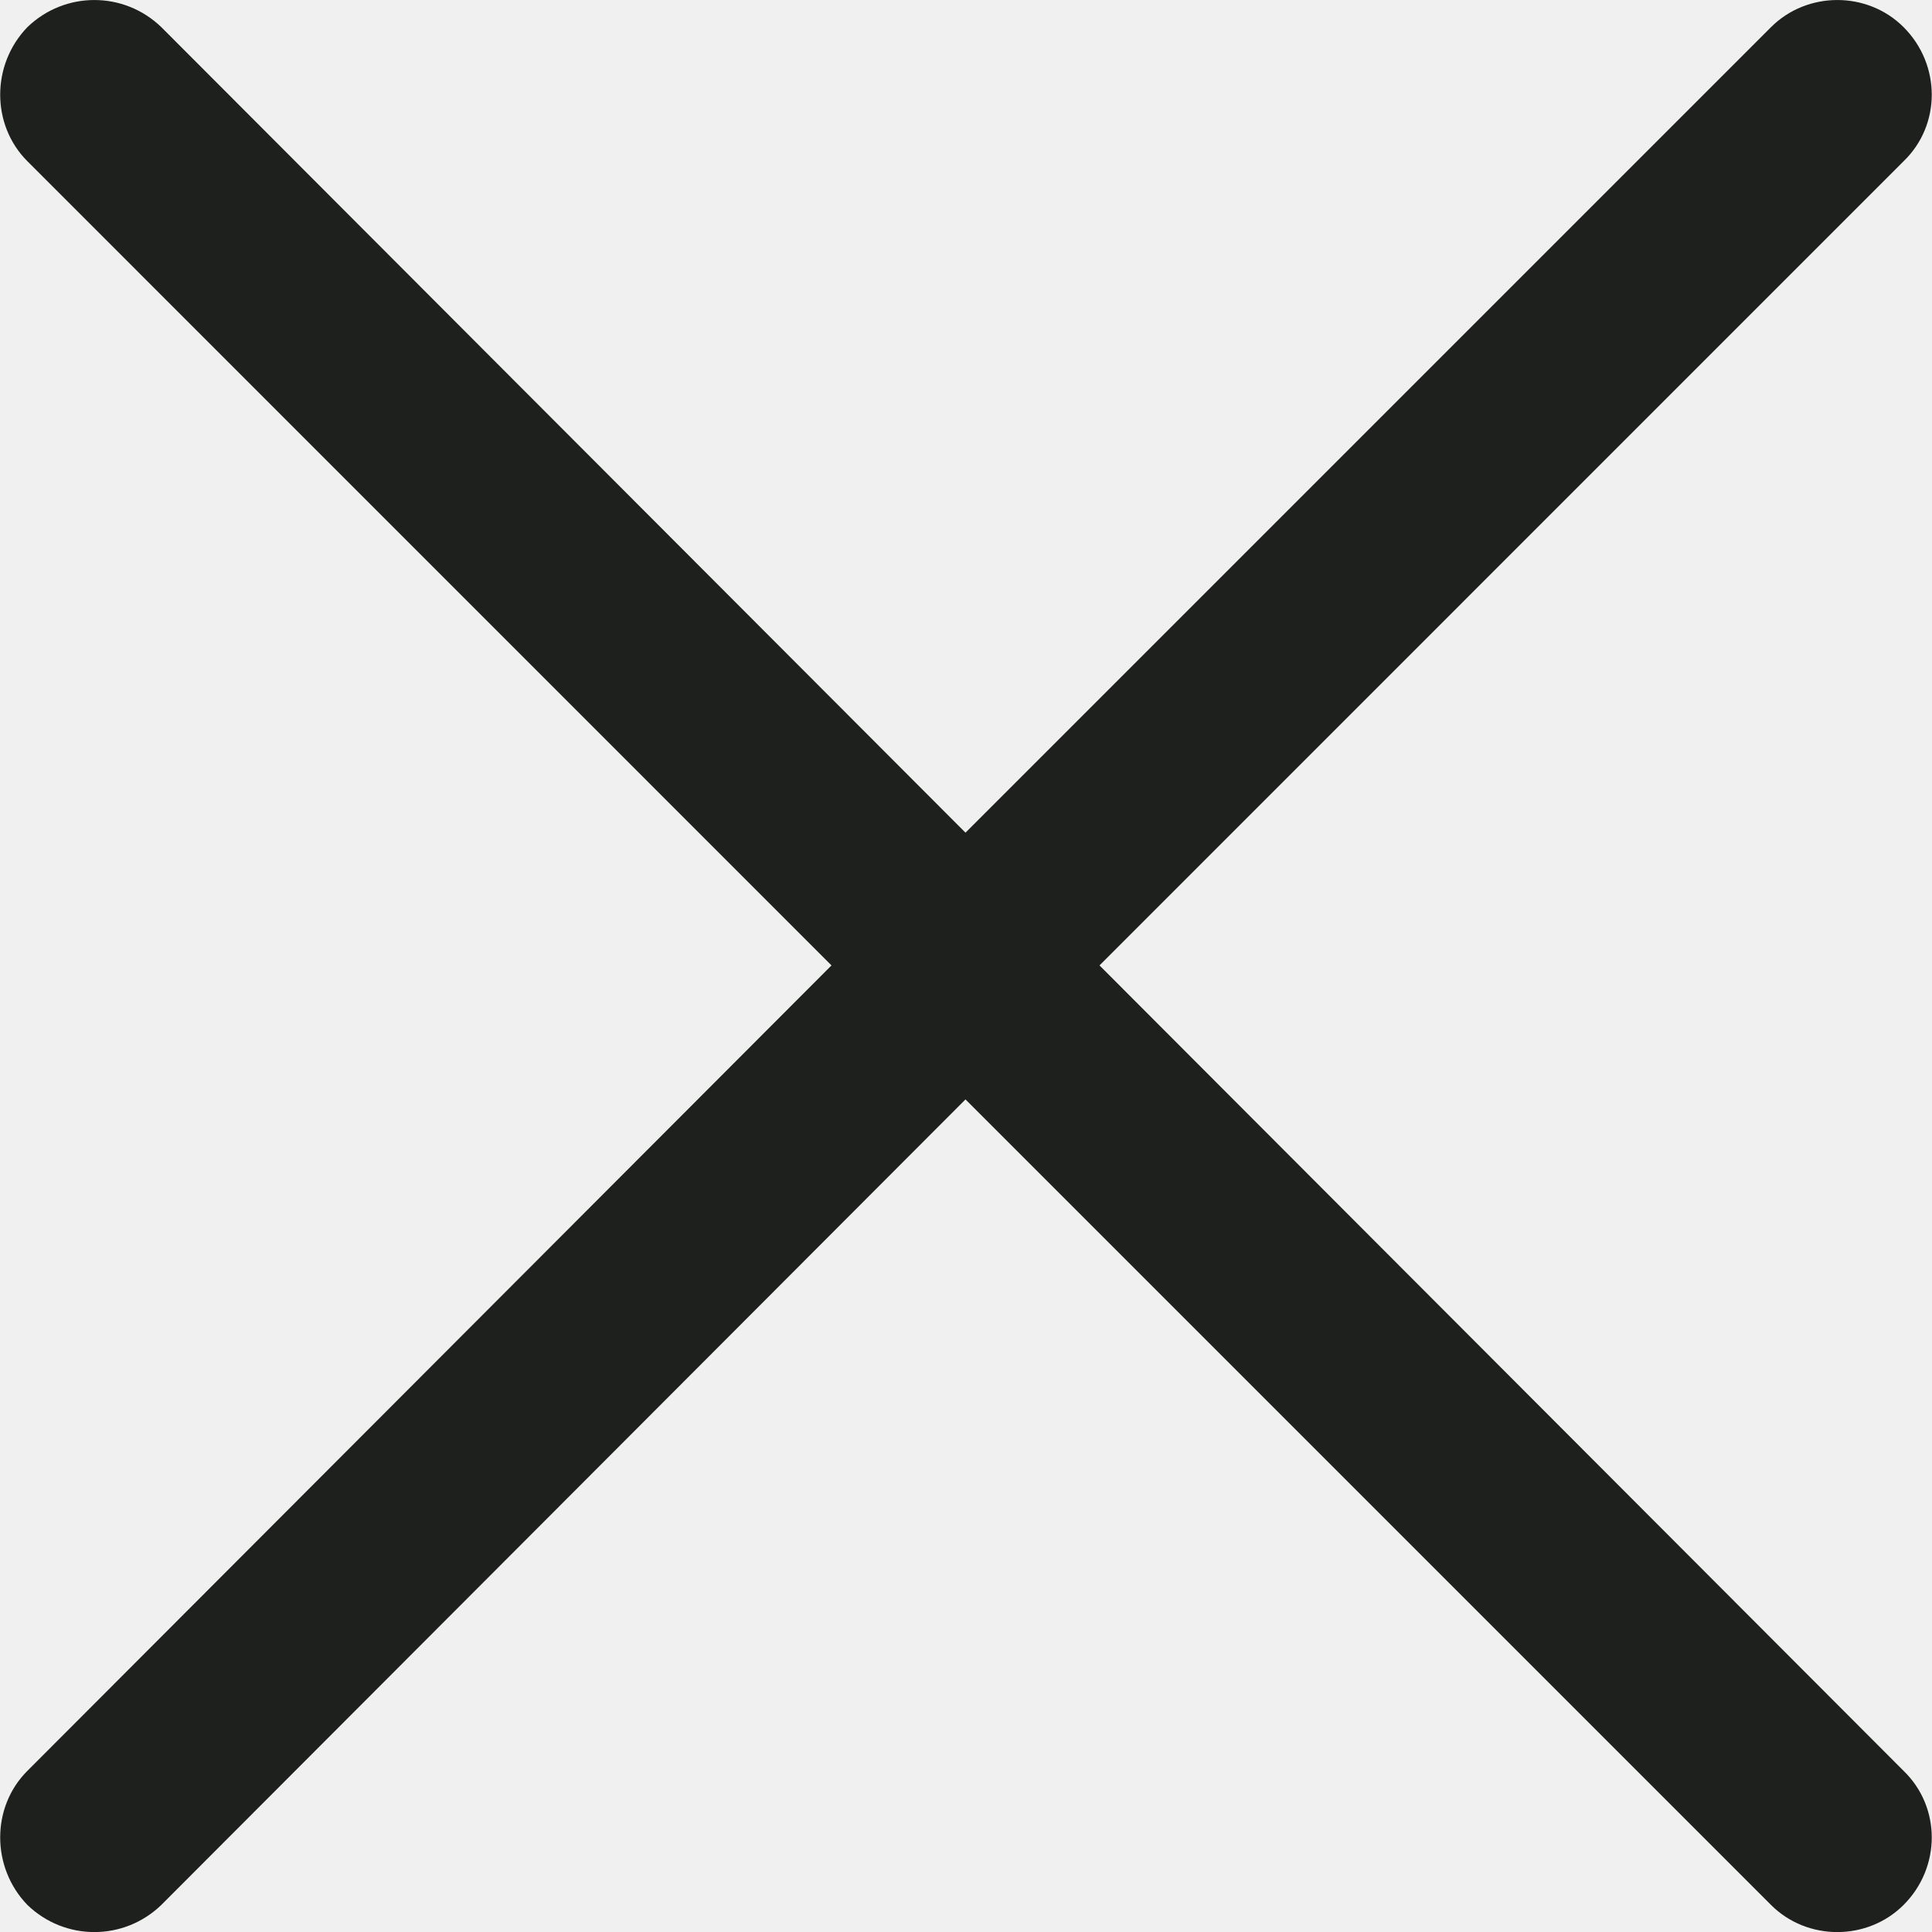
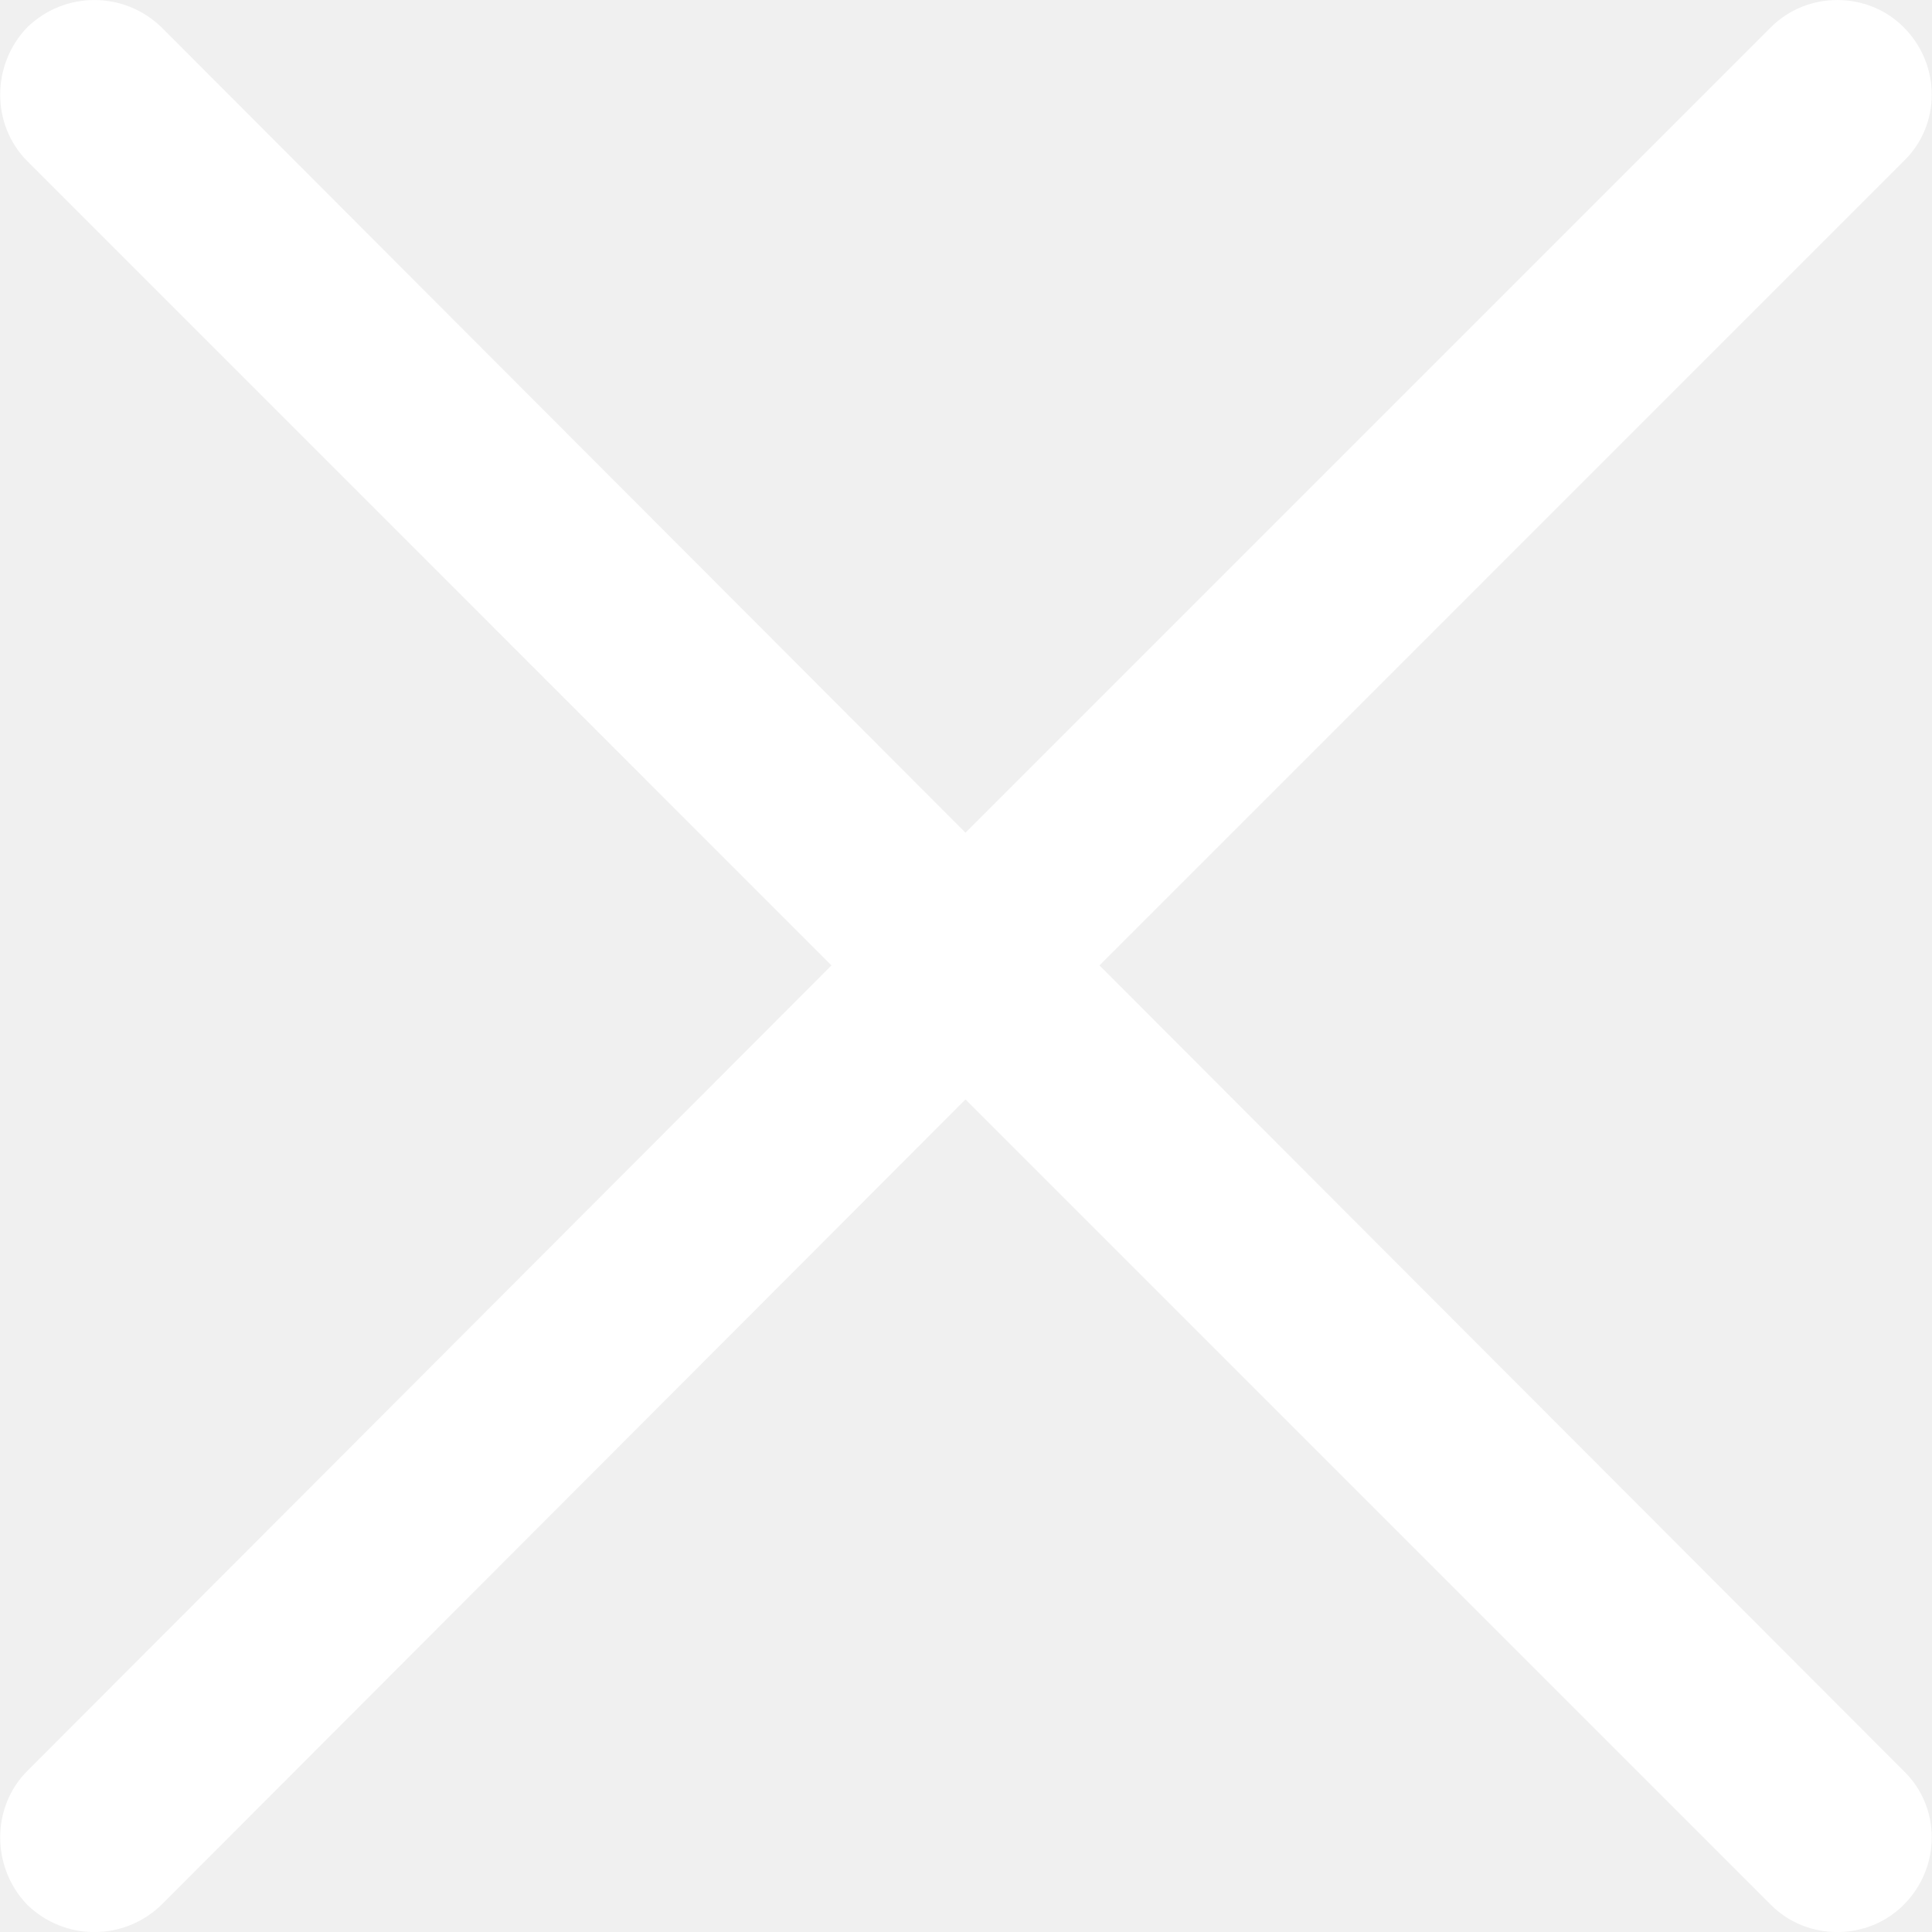
<svg xmlns="http://www.w3.org/2000/svg" version="1.1" id="Capa_1" x="0px" y="0px" viewBox="0 0 22.88 22.88" style="enable-background:new 0 0 22.88 22.88;" xml:space="preserve">
-   <path style="fill:#1E201D;" d="M0.324,1.909c-0.429-0.429-0.429-1.143,0-1.587c0.444-0.429,1.143-0.429,1.587,0l9.523,9.539  l9.539-9.539c0.429-0.429,1.143-0.429,1.571,0c0.444,0.444,0.444,1.159,0,1.587l-9.523,9.524l9.523,9.539  c0.444,0.429,0.444,1.143,0,1.587c-0.429,0.429-1.143,0.429-1.571,0l-9.539-9.539l-9.523,9.539c-0.444,0.429-1.143,0.429-1.587,0  c-0.429-0.444-0.429-1.159,0-1.587l9.523-9.539L0.324,1.909z" />
+   <path style="fill:#fff;" d="M0.324,1.909c-0.429-0.429-0.429-1.143,0-1.587c0.444-0.429,1.143-0.429,1.587,0l9.523,9.539  l9.539-9.539c0.429-0.429,1.143-0.429,1.571,0c0.444,0.444,0.444,1.159,0,1.587l-9.523,9.524l9.523,9.539  c0.444,0.429,0.444,1.143,0,1.587c-0.429,0.429-1.143,0.429-1.571,0l-9.539-9.539l-9.523,9.539c-0.444,0.429-1.143,0.429-1.587,0  c-0.429-0.444-0.429-1.159,0-1.587l9.523-9.539L0.324,1.909z" />
  <g>
</g>
  <g>
</g>
  <g>
</g>
  <g>
</g>
  <g>
</g>
  <g>
</g>
  <g>
</g>
  <g>
</g>
  <g>
</g>
  <g>
</g>
  <g>
</g>
  <g>
</g>
  <g>
</g>
  <g>
</g>
  <g>
</g>
</svg>
